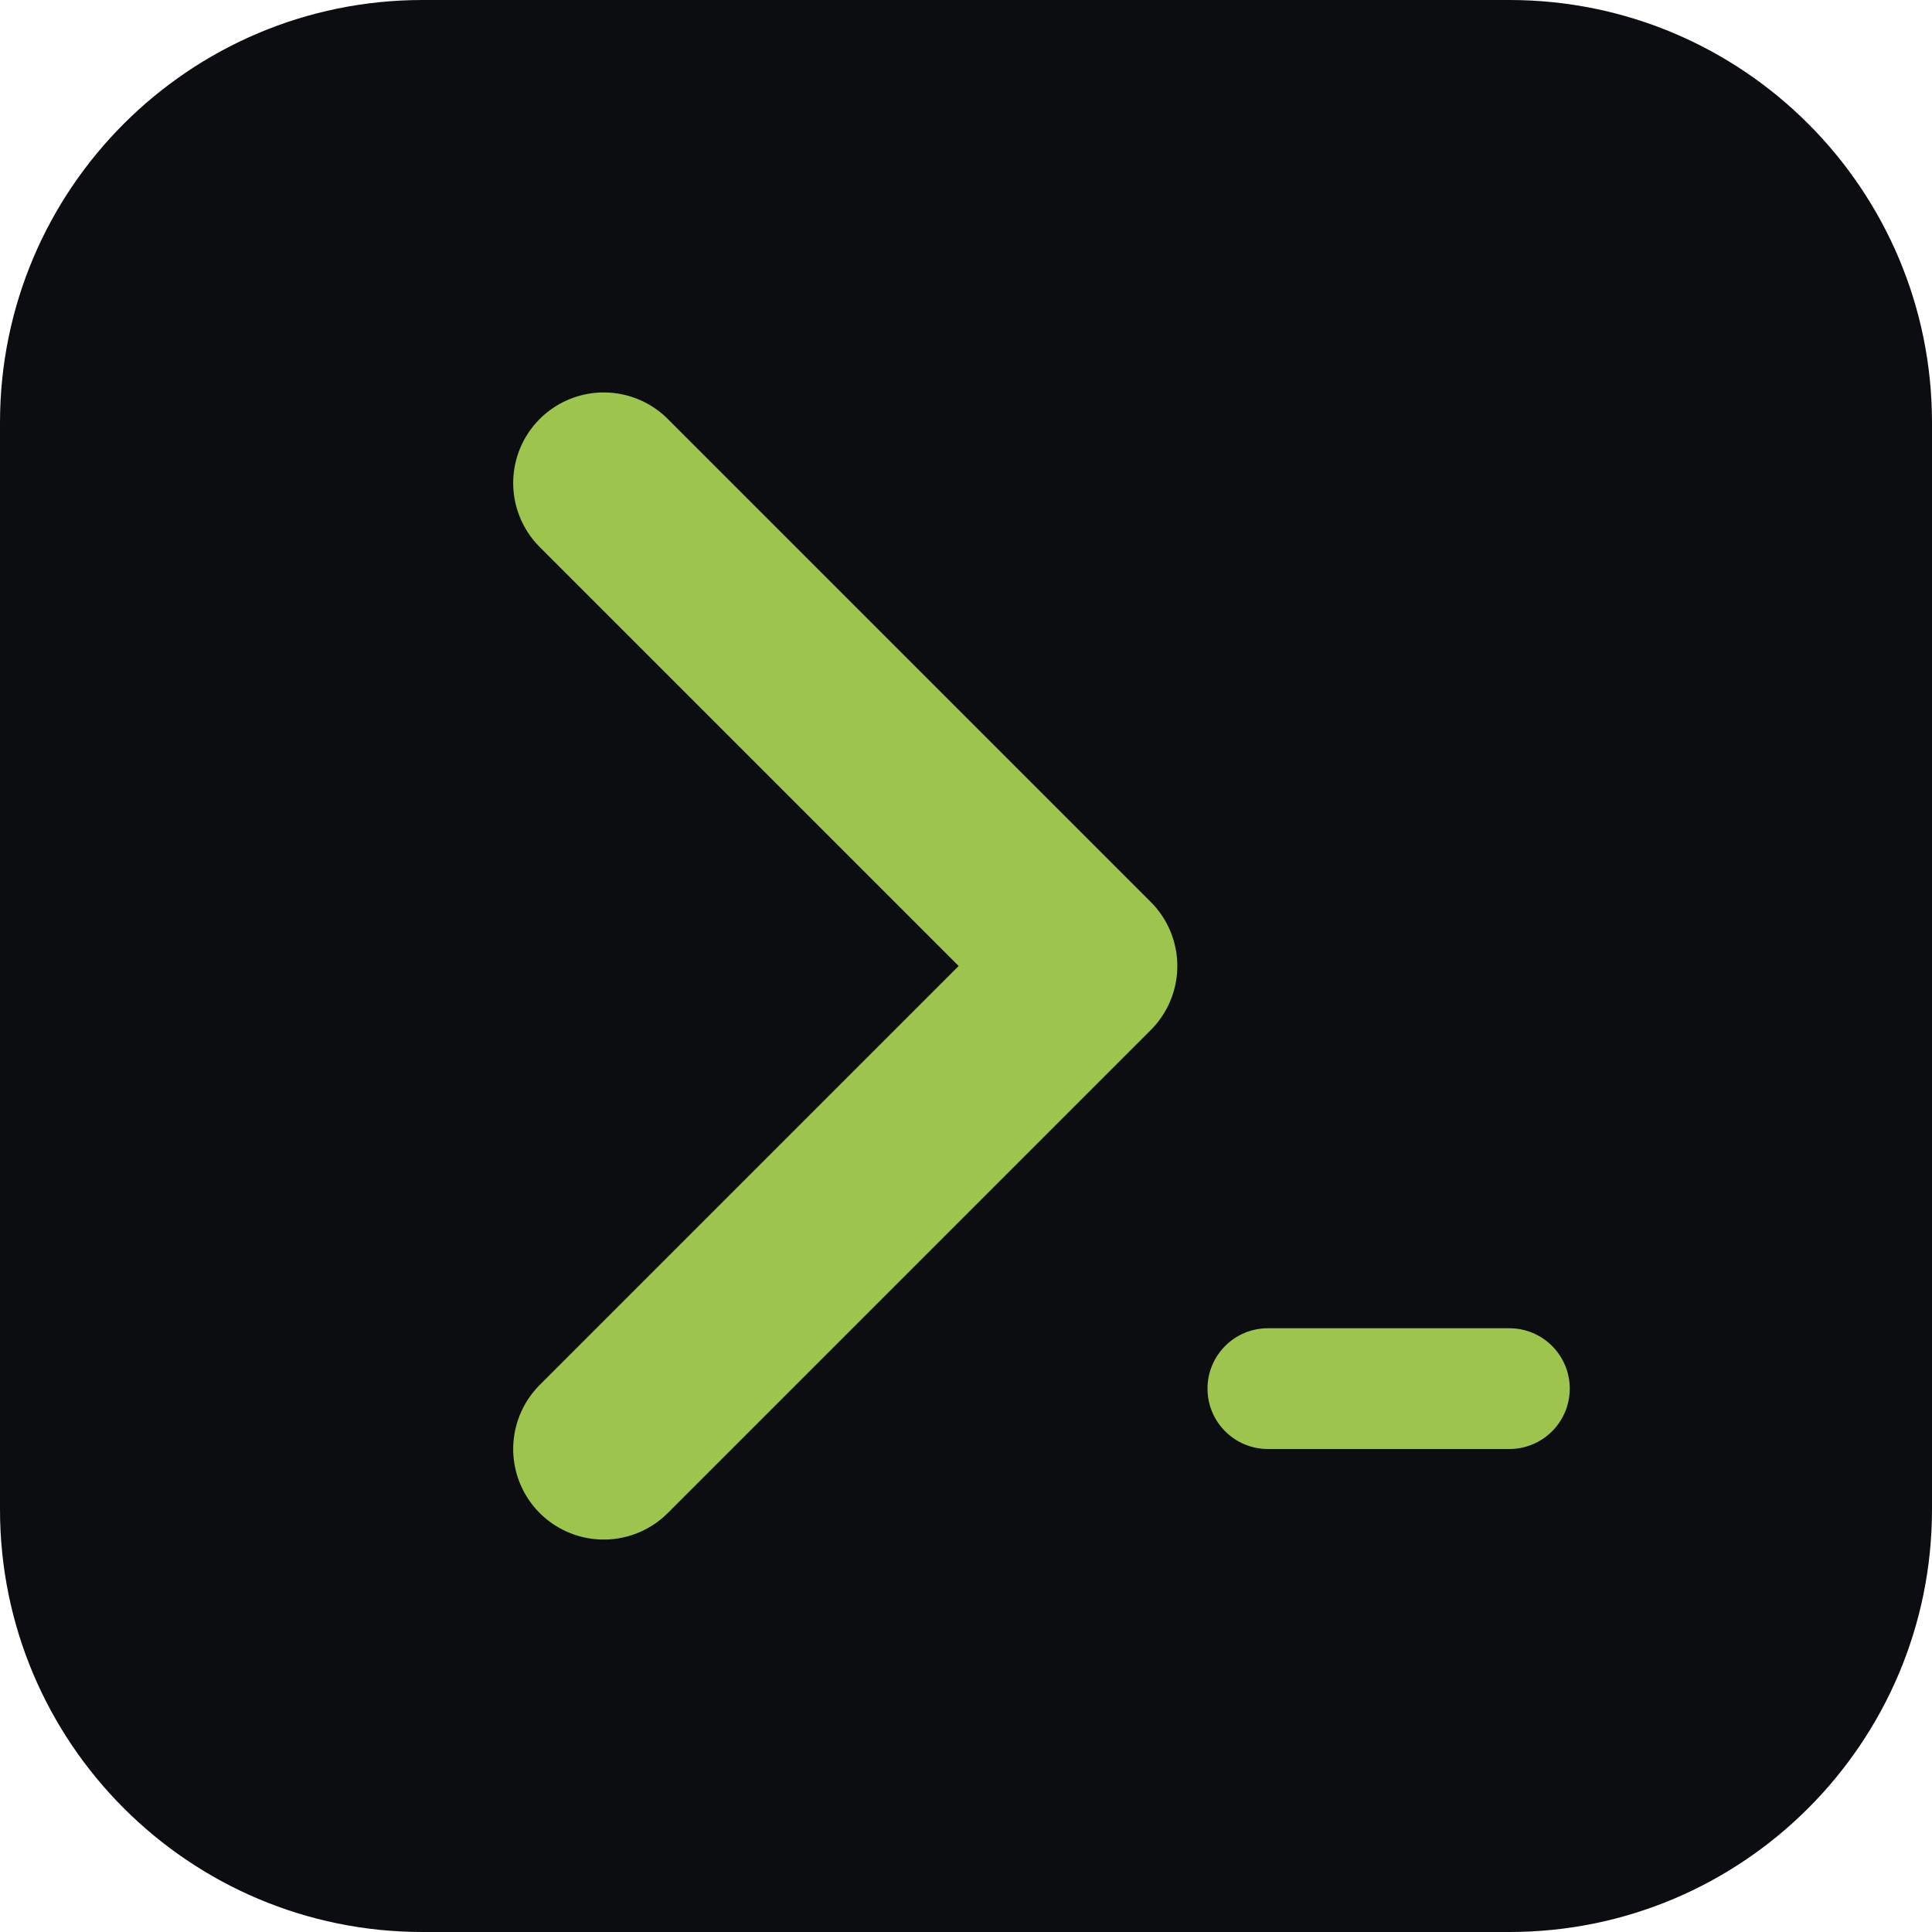
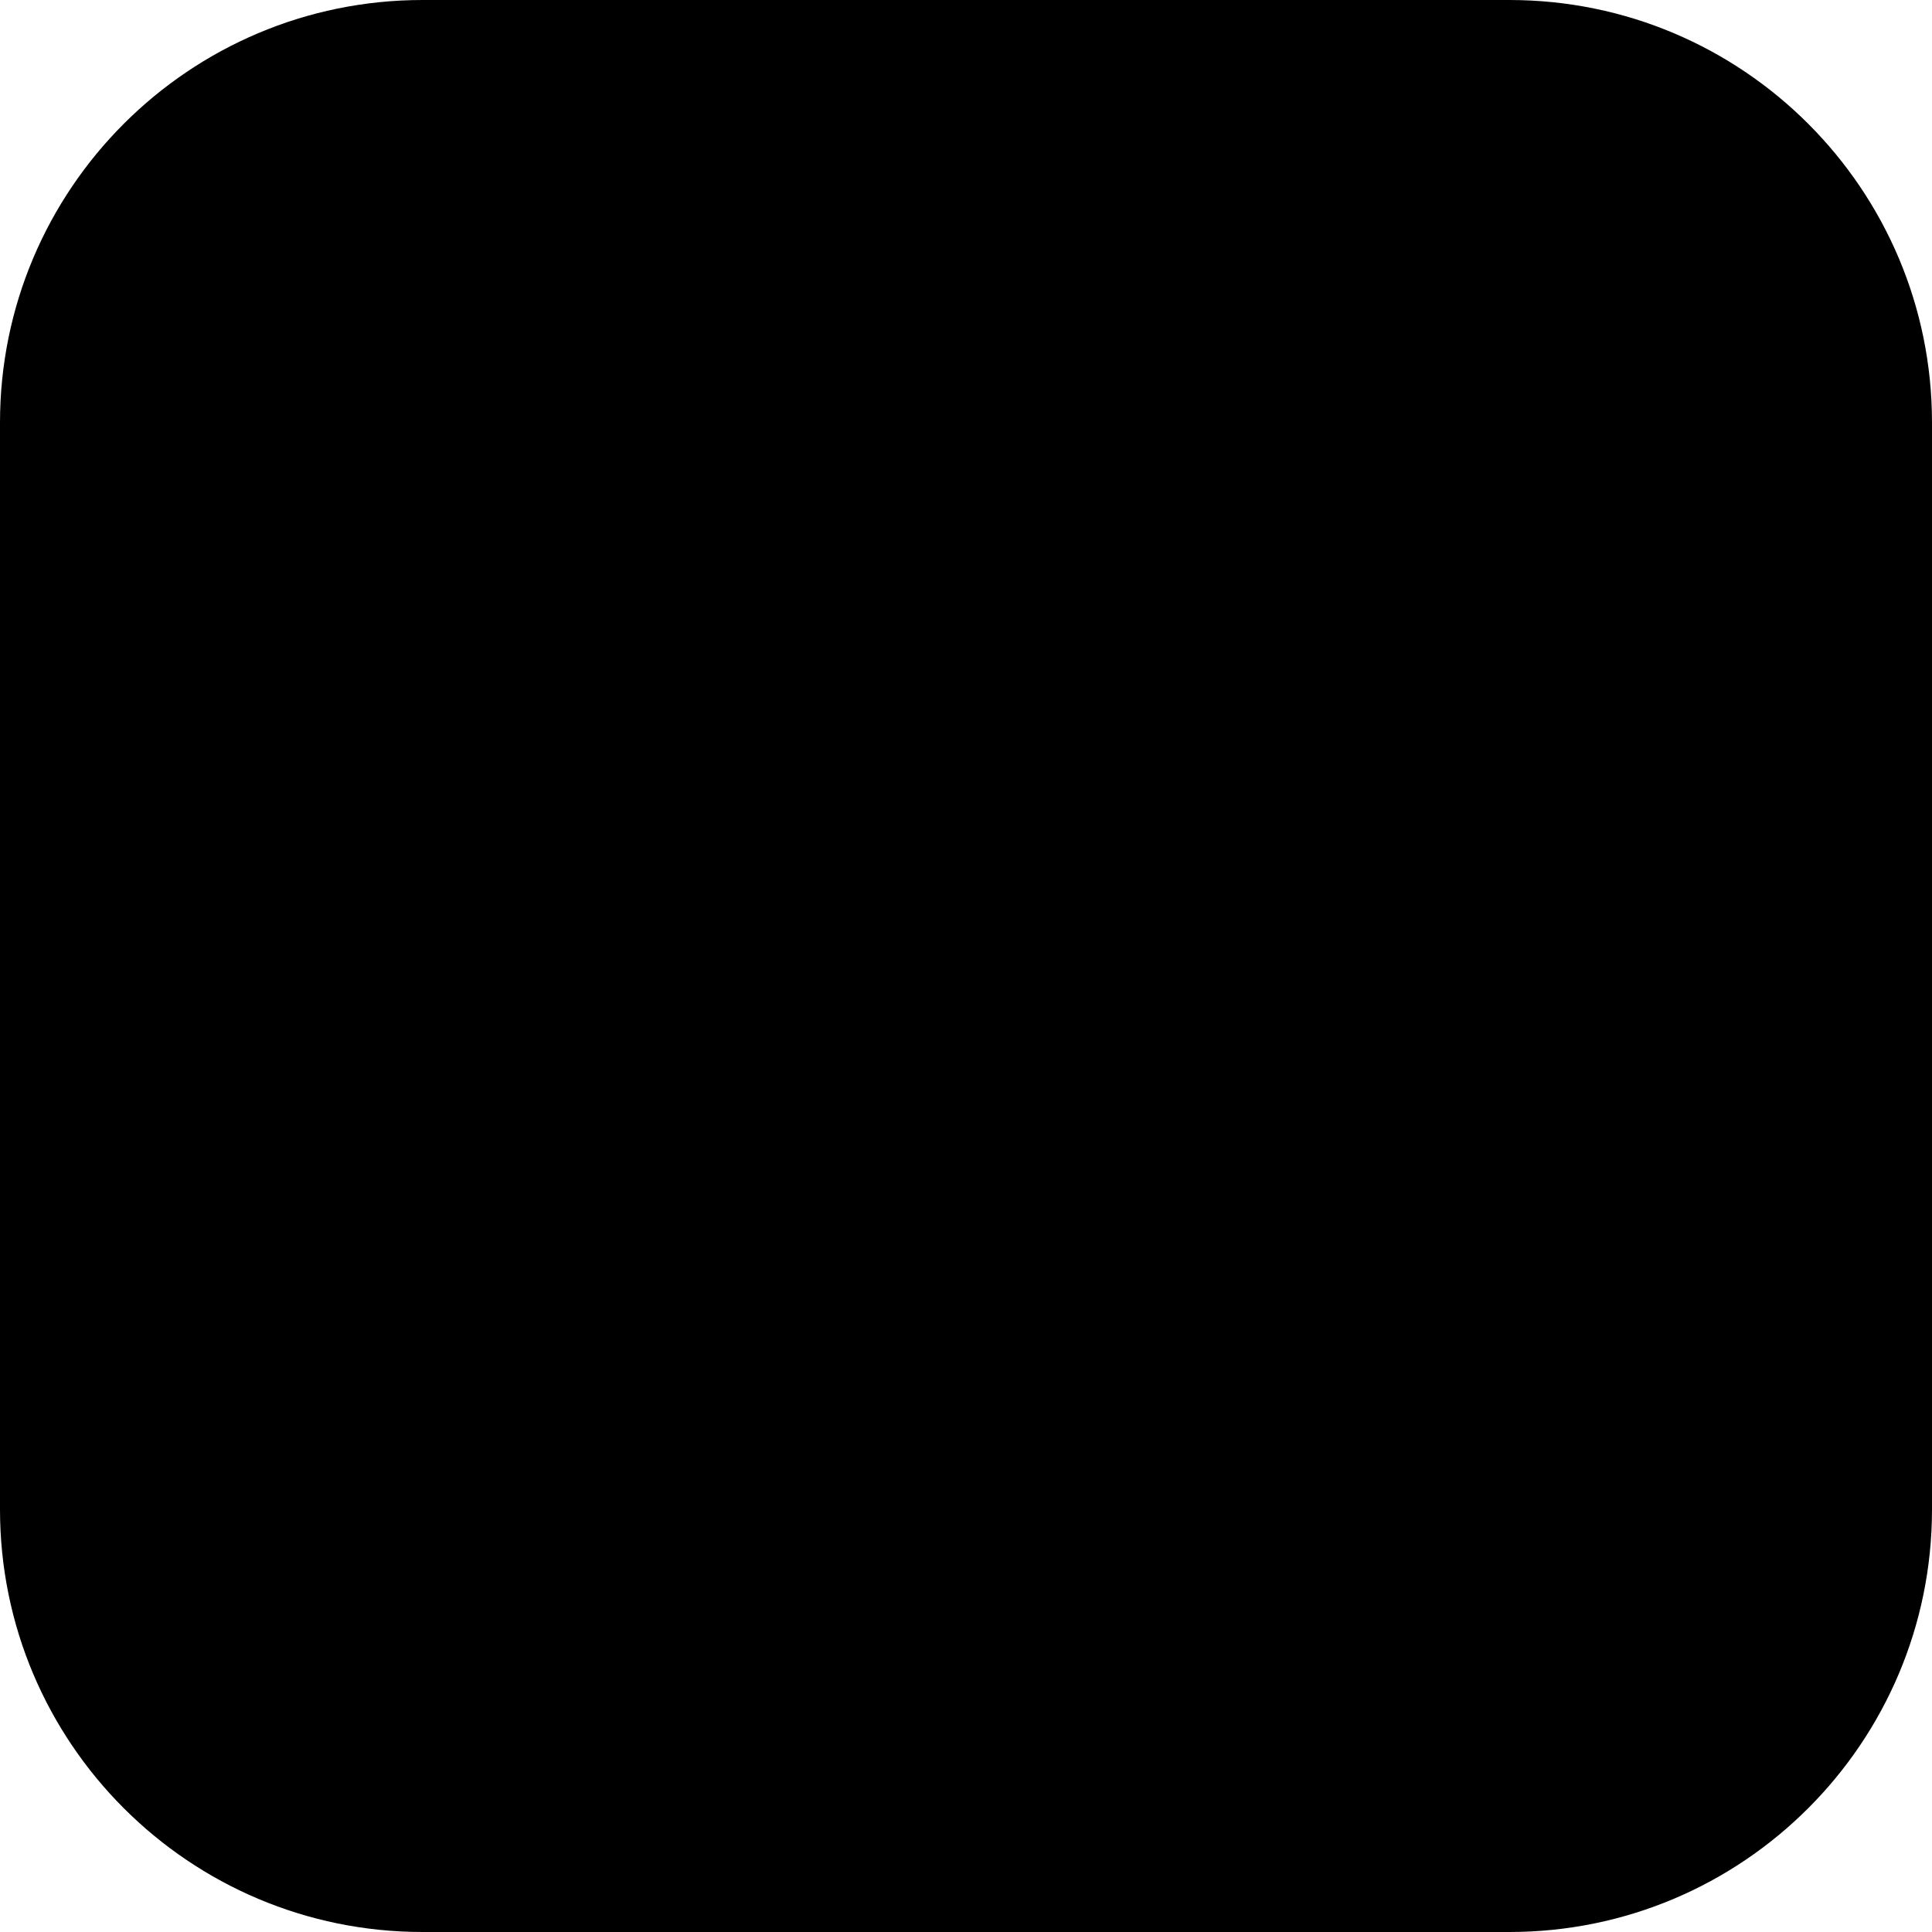
- <svg xmlns="http://www.w3.org/2000/svg" viewBox="0 0 64 64">
-   <rect width="64" height="64" rx="14" fill="#0c0d10" />
-   <polyline points="20,16 36,32 20,48" fill="none" stroke="#9dc44d" stroke-width="6" stroke-linecap="round" stroke-linejoin="round" />
-   <rect x="40" y="44" width="12" height="4" rx="2" fill="#9dc44d" />
+ <svg xmlns="http://www.w3.org/2000/svg" viewBox="0 0 32 32">
+   <rect width="32" height="32" rx="7" fill="oklch(0.90 0.19 124)" />
+   <text x="16" y="22" font-family="'JetBrains Mono', ui-monospace, monospace" font-size="20" font-weight="700" text-anchor="middle" fill="oklch(0.18 0.04 124)">~</text>
</svg>
